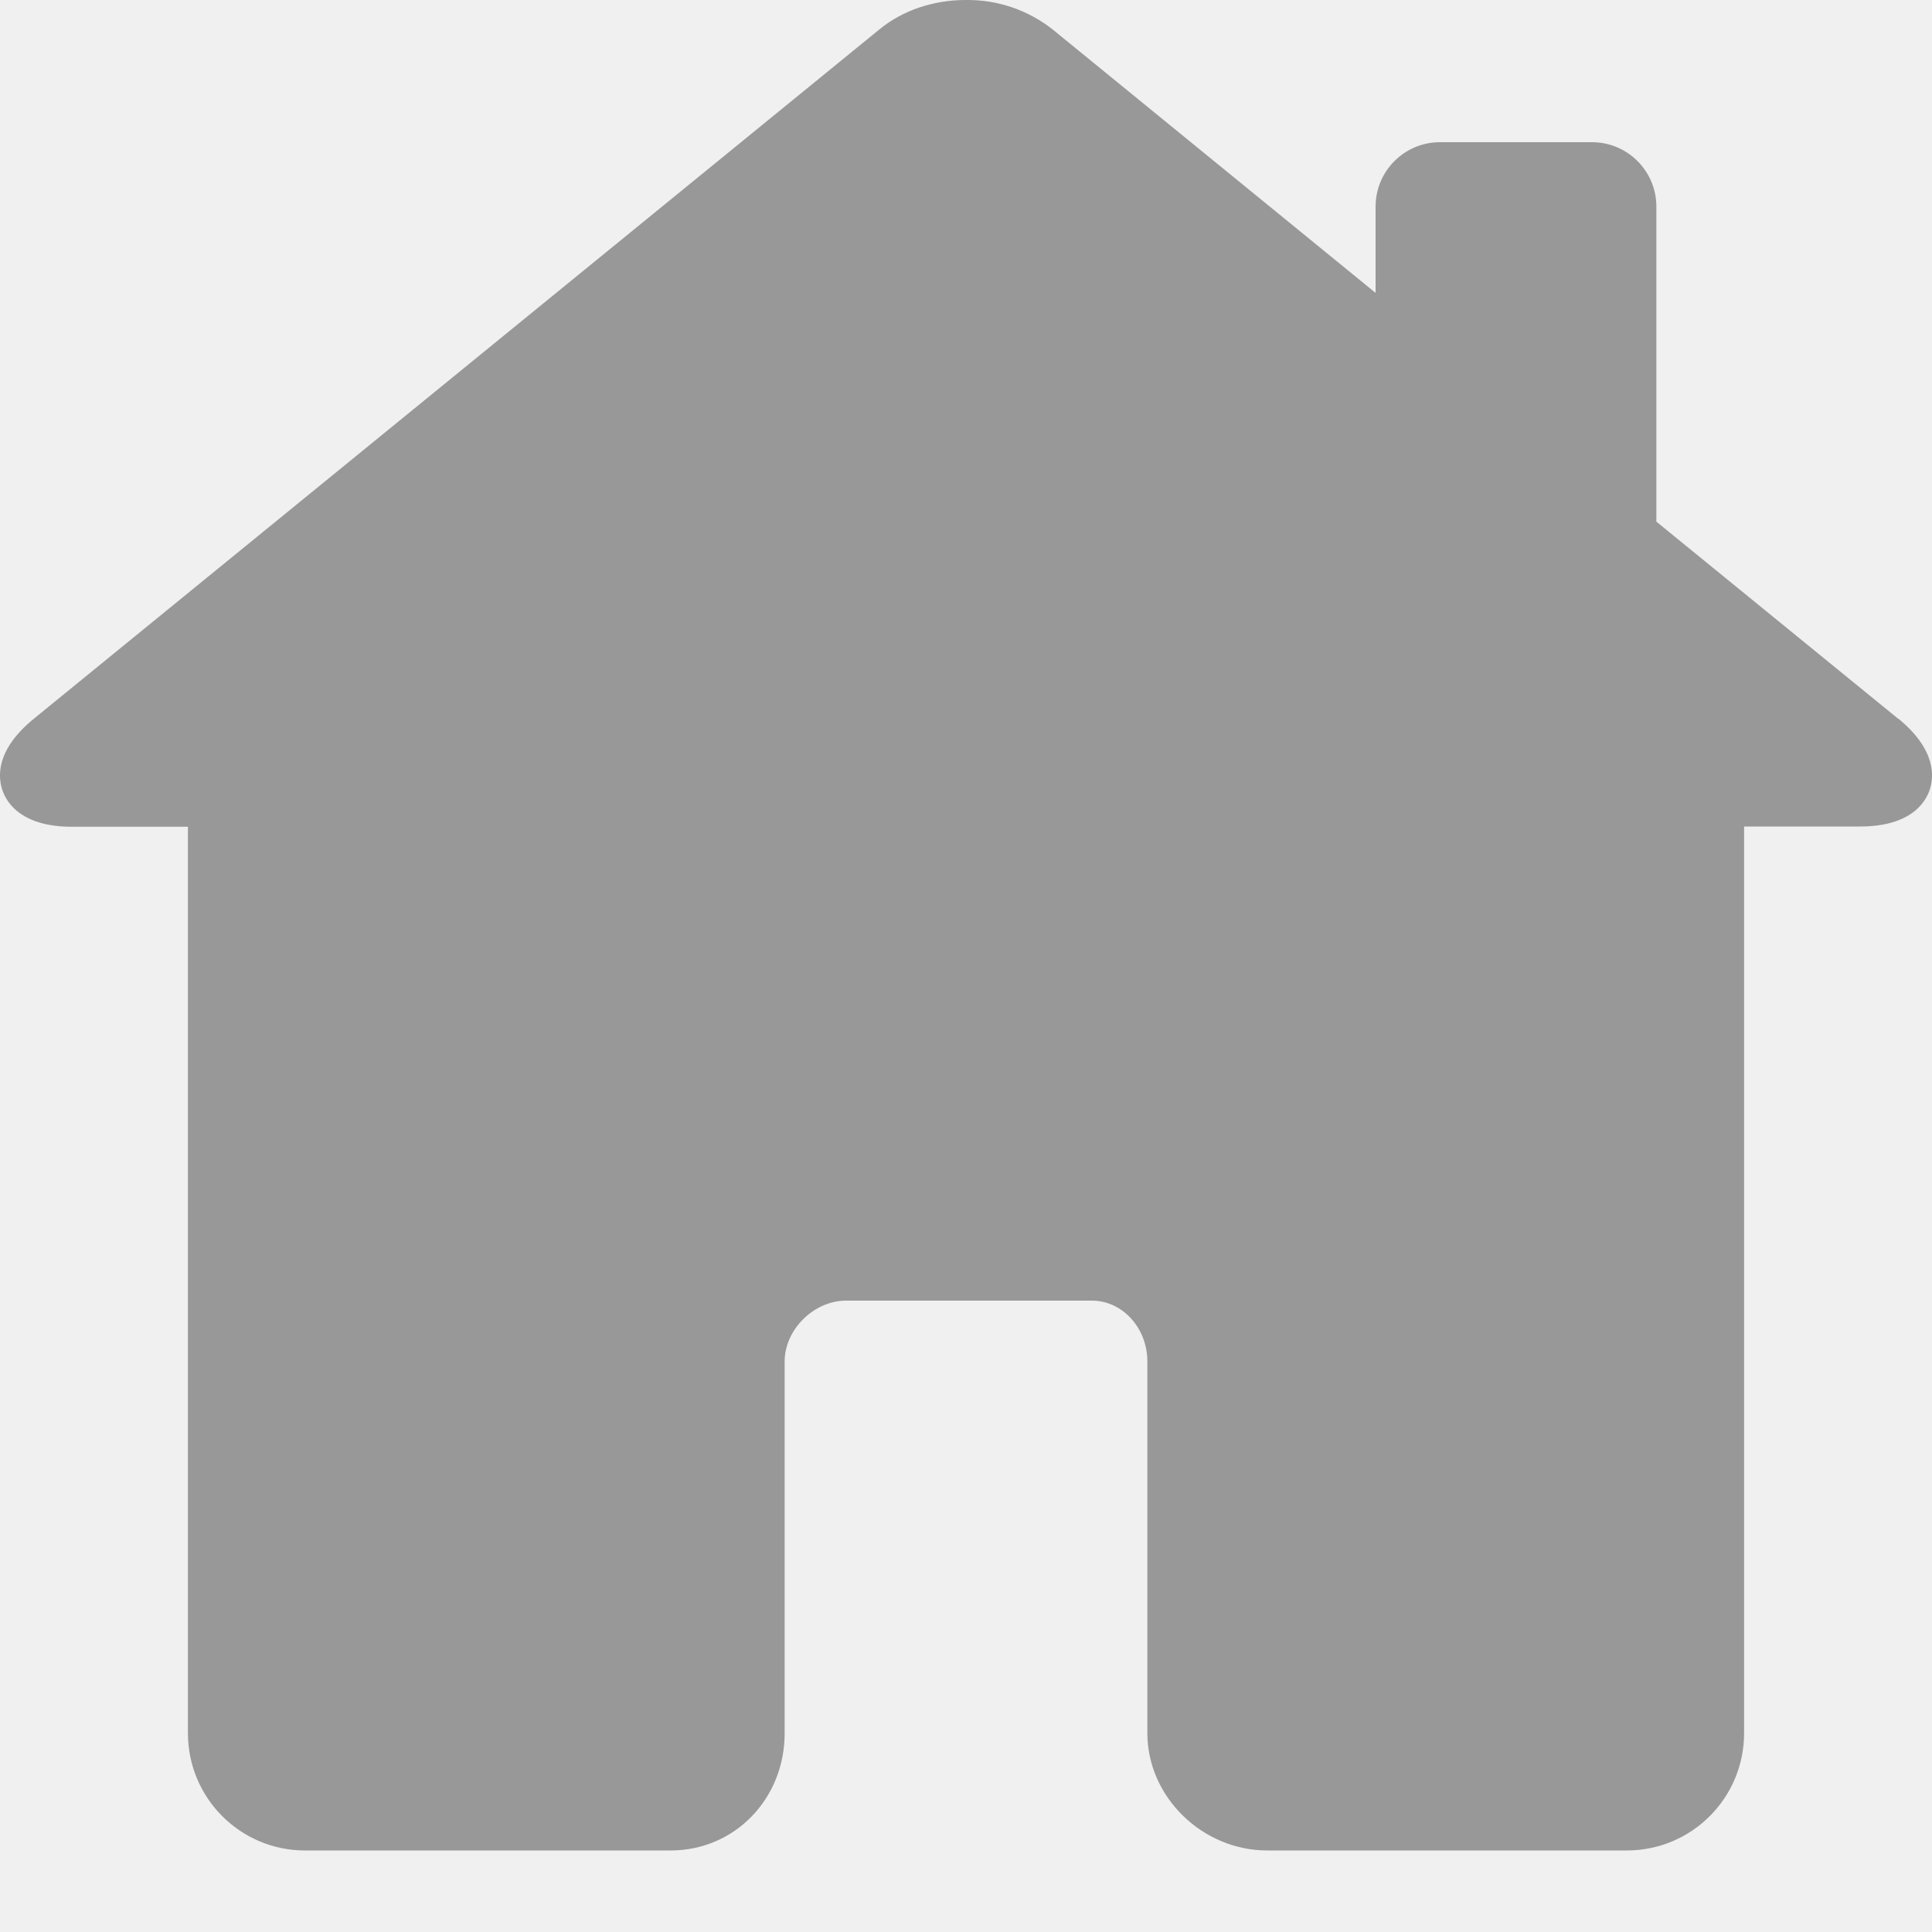
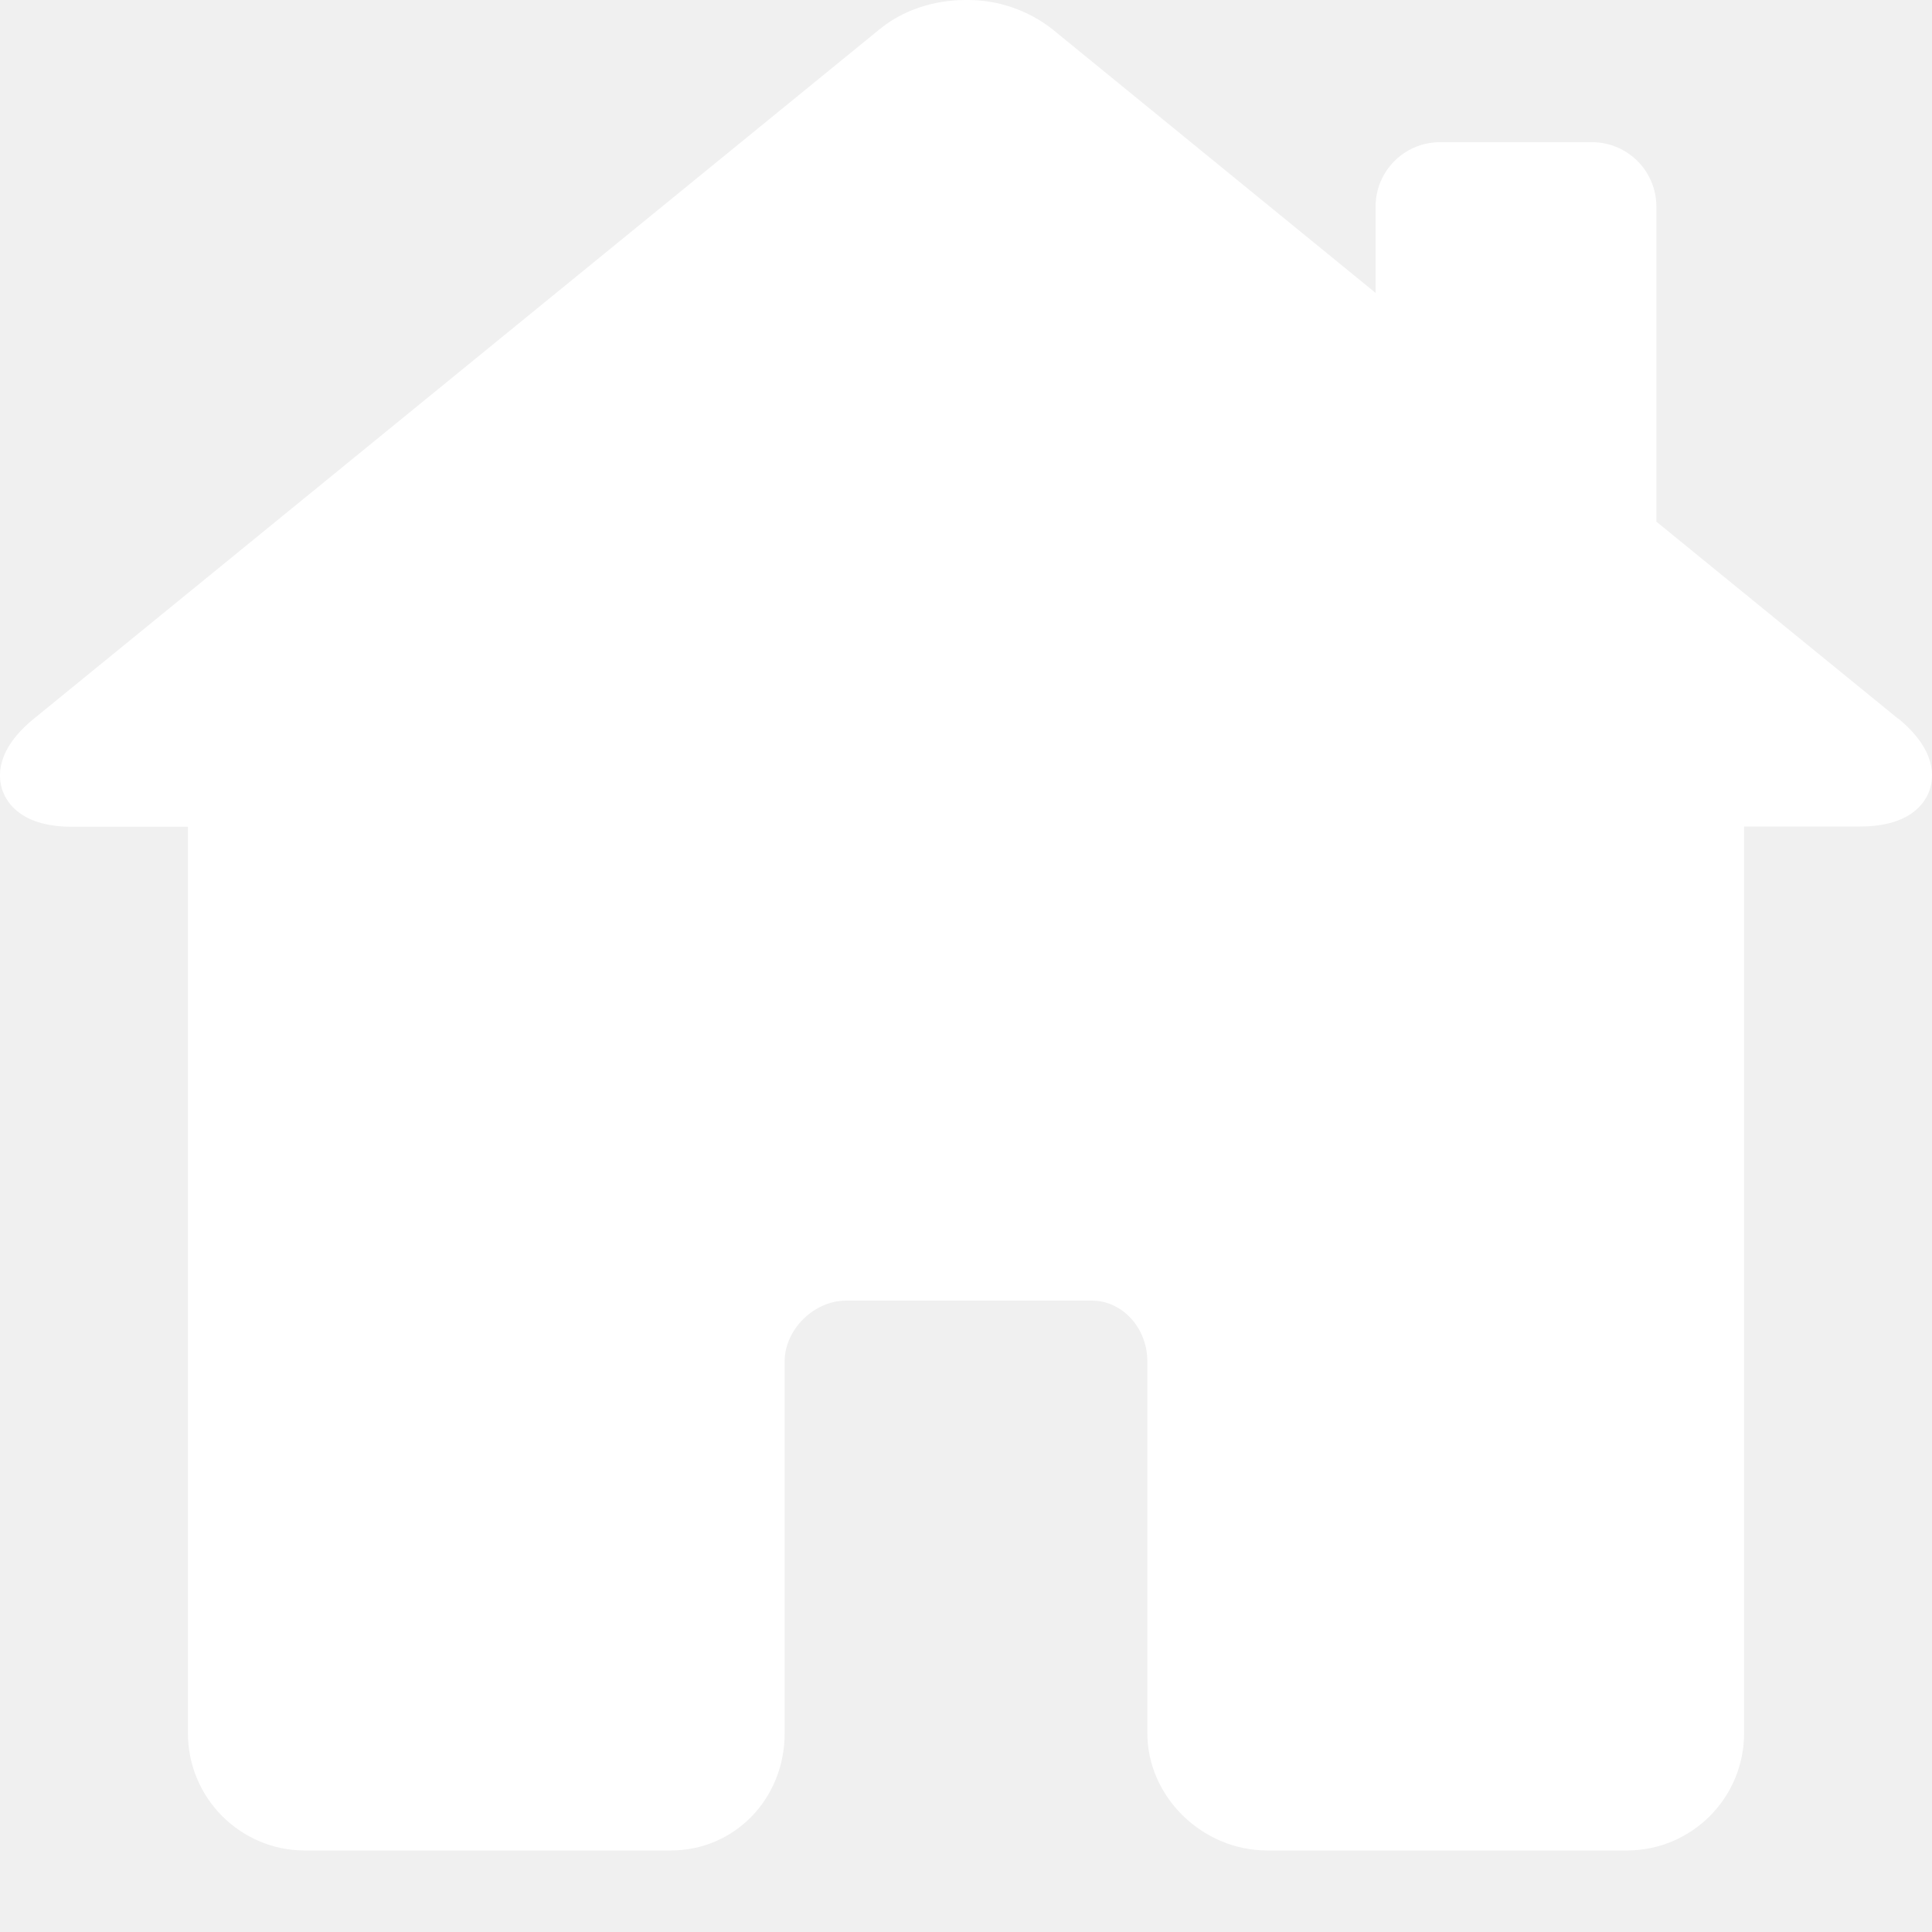
<svg xmlns="http://www.w3.org/2000/svg" width="15" height="15" viewBox="0 0 15 15" fill="none">
-   <path d="M14.737 5.58 12.86 4.05V1.604a.5.5 0 0 0-.5-.5h-1.18a.5.5 0 0 0-.5.5v.67L8.172.228A1.065 1.065 0 0 0 7.498 0c-.251 0-.49.08-.67.228L.263 5.58c-.298.243-.28.454-.243.559.037.104.157.28.54.28h.899v7.037c0 .503.407.911.908.911h2.84c.496 0 .885-.4.885-.91V10.57c0-.247.227-.472.477-.472h1.908c.237 0 .431.212.431.472v2.886c0 .494.426.911.931.911h2.794a.91.91 0 0 0 .908-.91V6.417h.899c.383 0 .503-.175.54-.279.037-.105.055-.316-.243-.56z" fill="#989898" />
+   <path d="M14.737 5.58 12.86 4.05V1.604a.5.5 0 0 0-.5-.5h-1.18a.5.5 0 0 0-.5.5v.67L8.172.228A1.065 1.065 0 0 0 7.498 0c-.251 0-.49.08-.67.228L.263 5.58c-.298.243-.28.454-.243.559.037.104.157.28.54.28h.899v7.037c0 .503.407.911.908.911h2.84c.496 0 .885-.4.885-.91V10.57c0-.247.227-.472.477-.472h1.908c.237 0 .431.212.431.472v2.886c0 .494.426.911.931.911h2.794a.91.91 0 0 0 .908-.91V6.417h.899c.383 0 .503-.175.54-.279.037-.105.055-.316-.243-.56z" fill="#fff" />
</svg>
